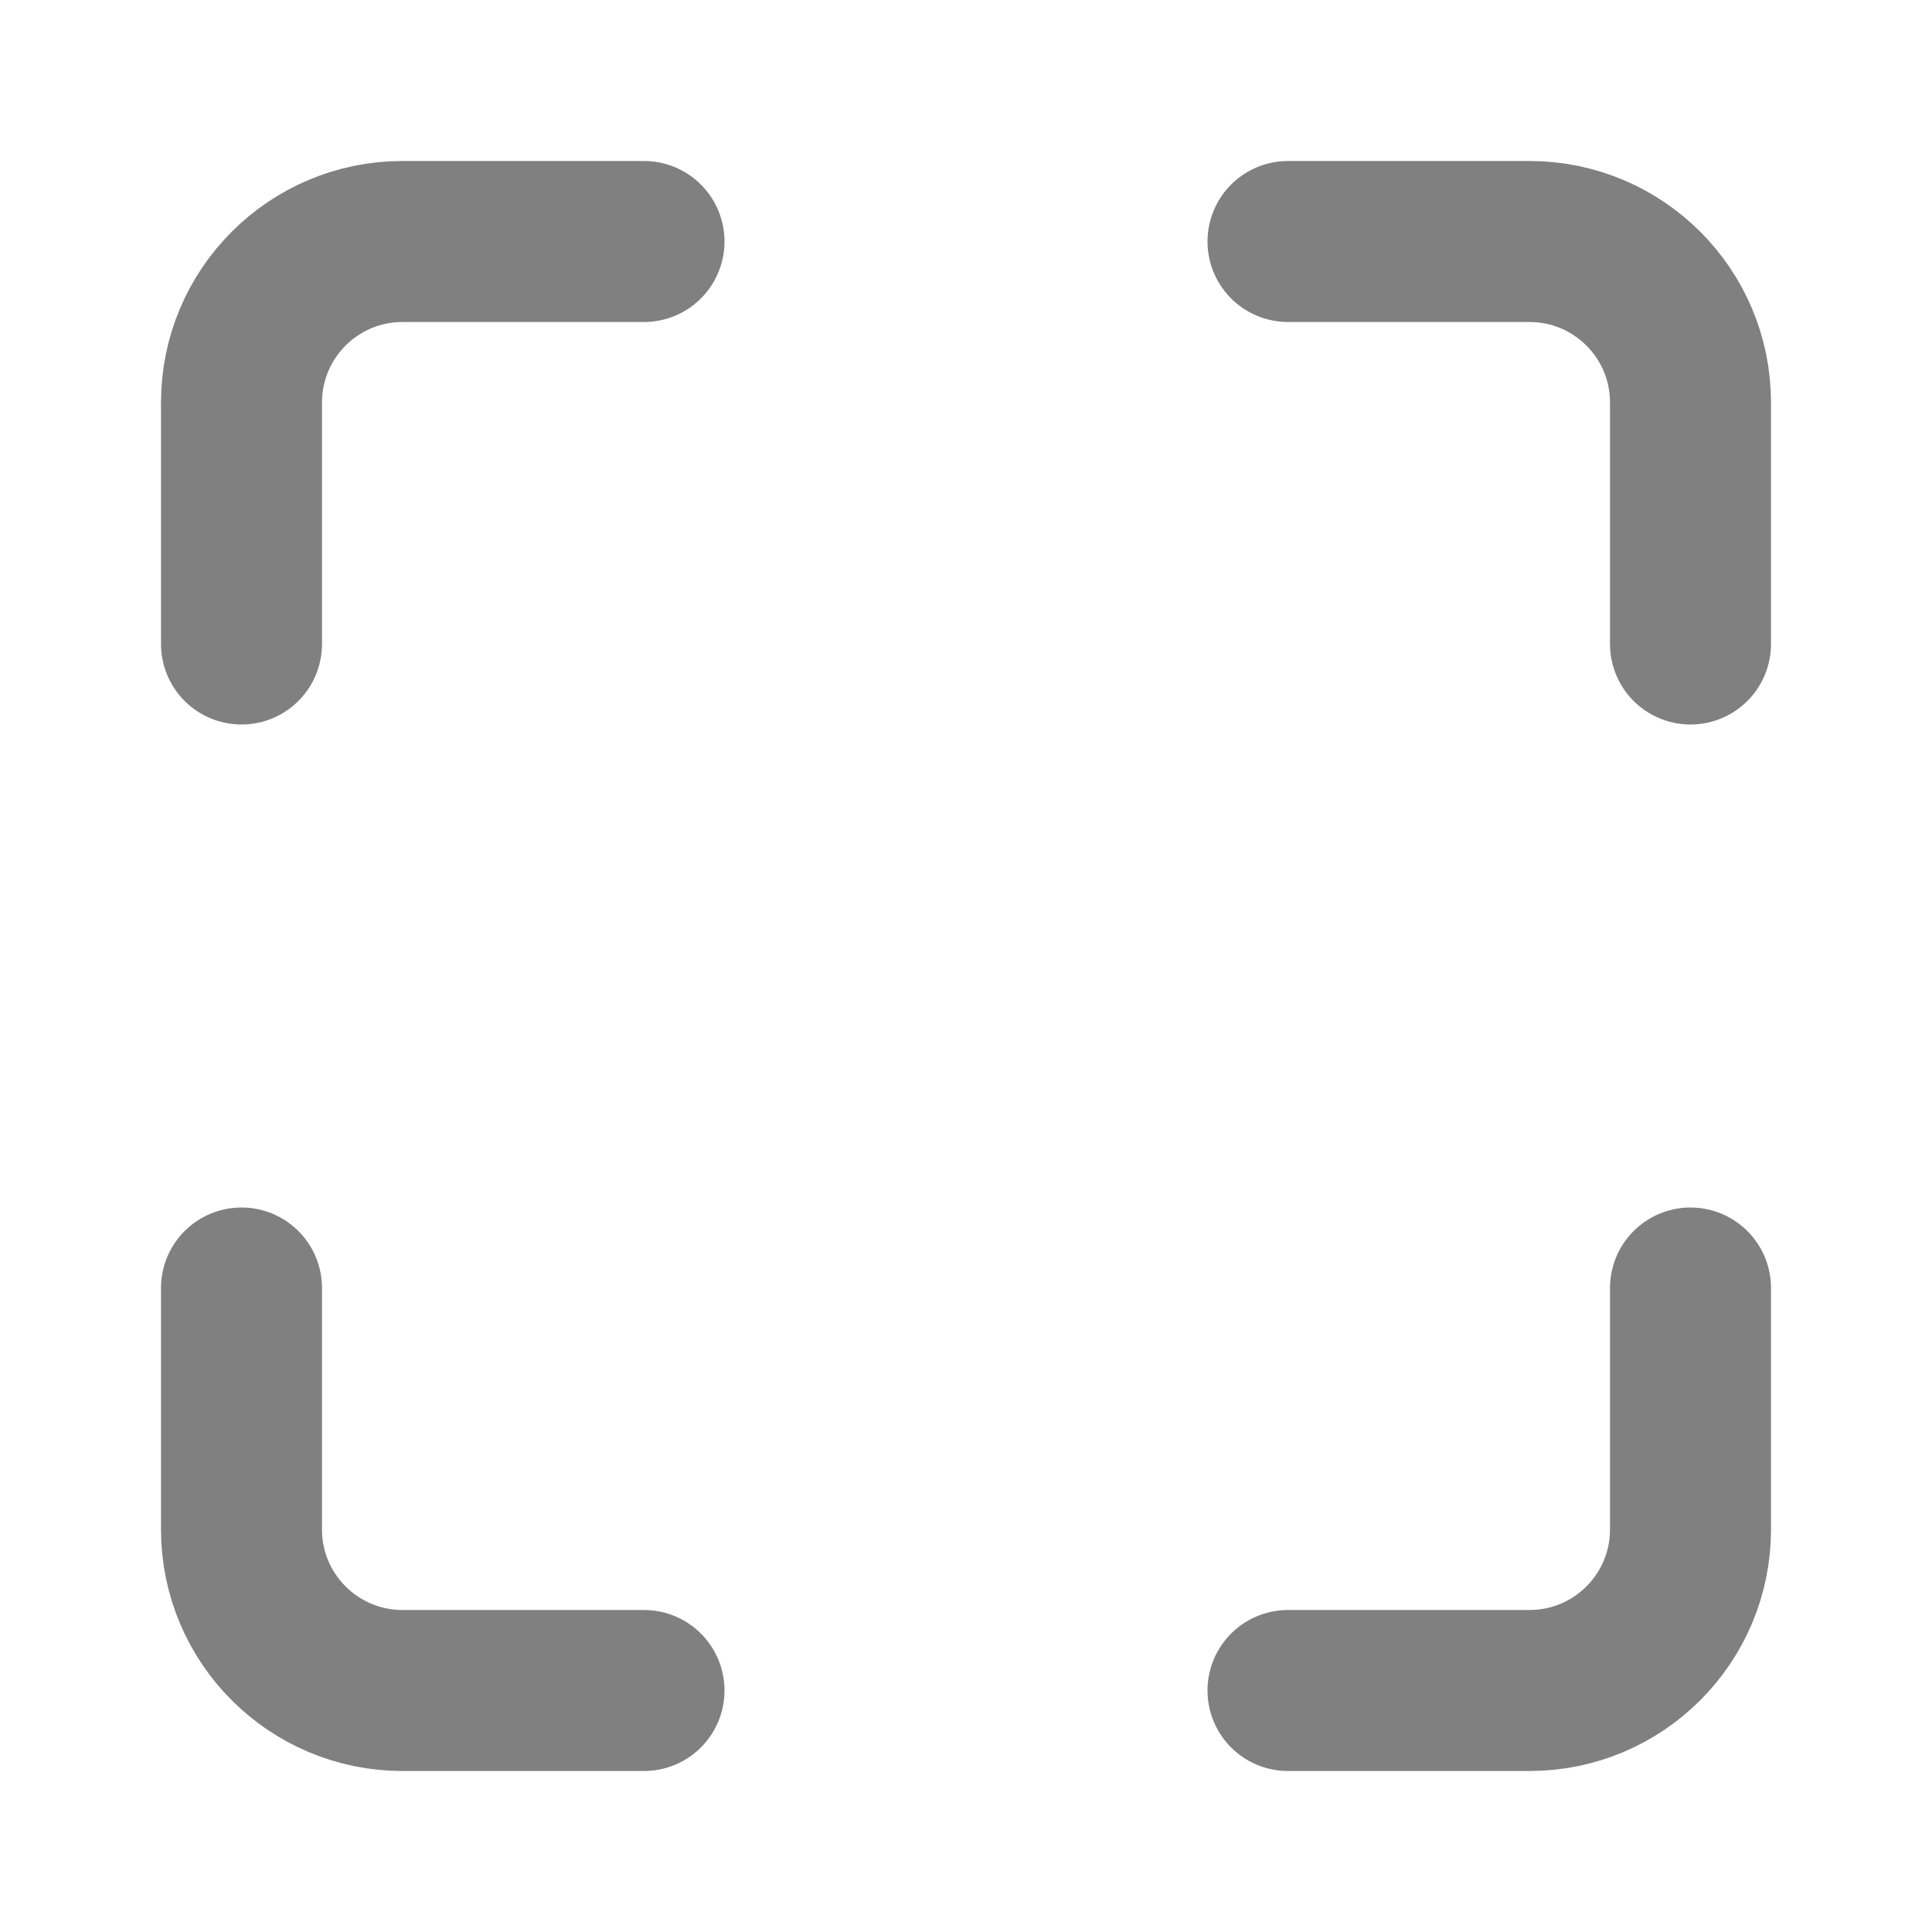
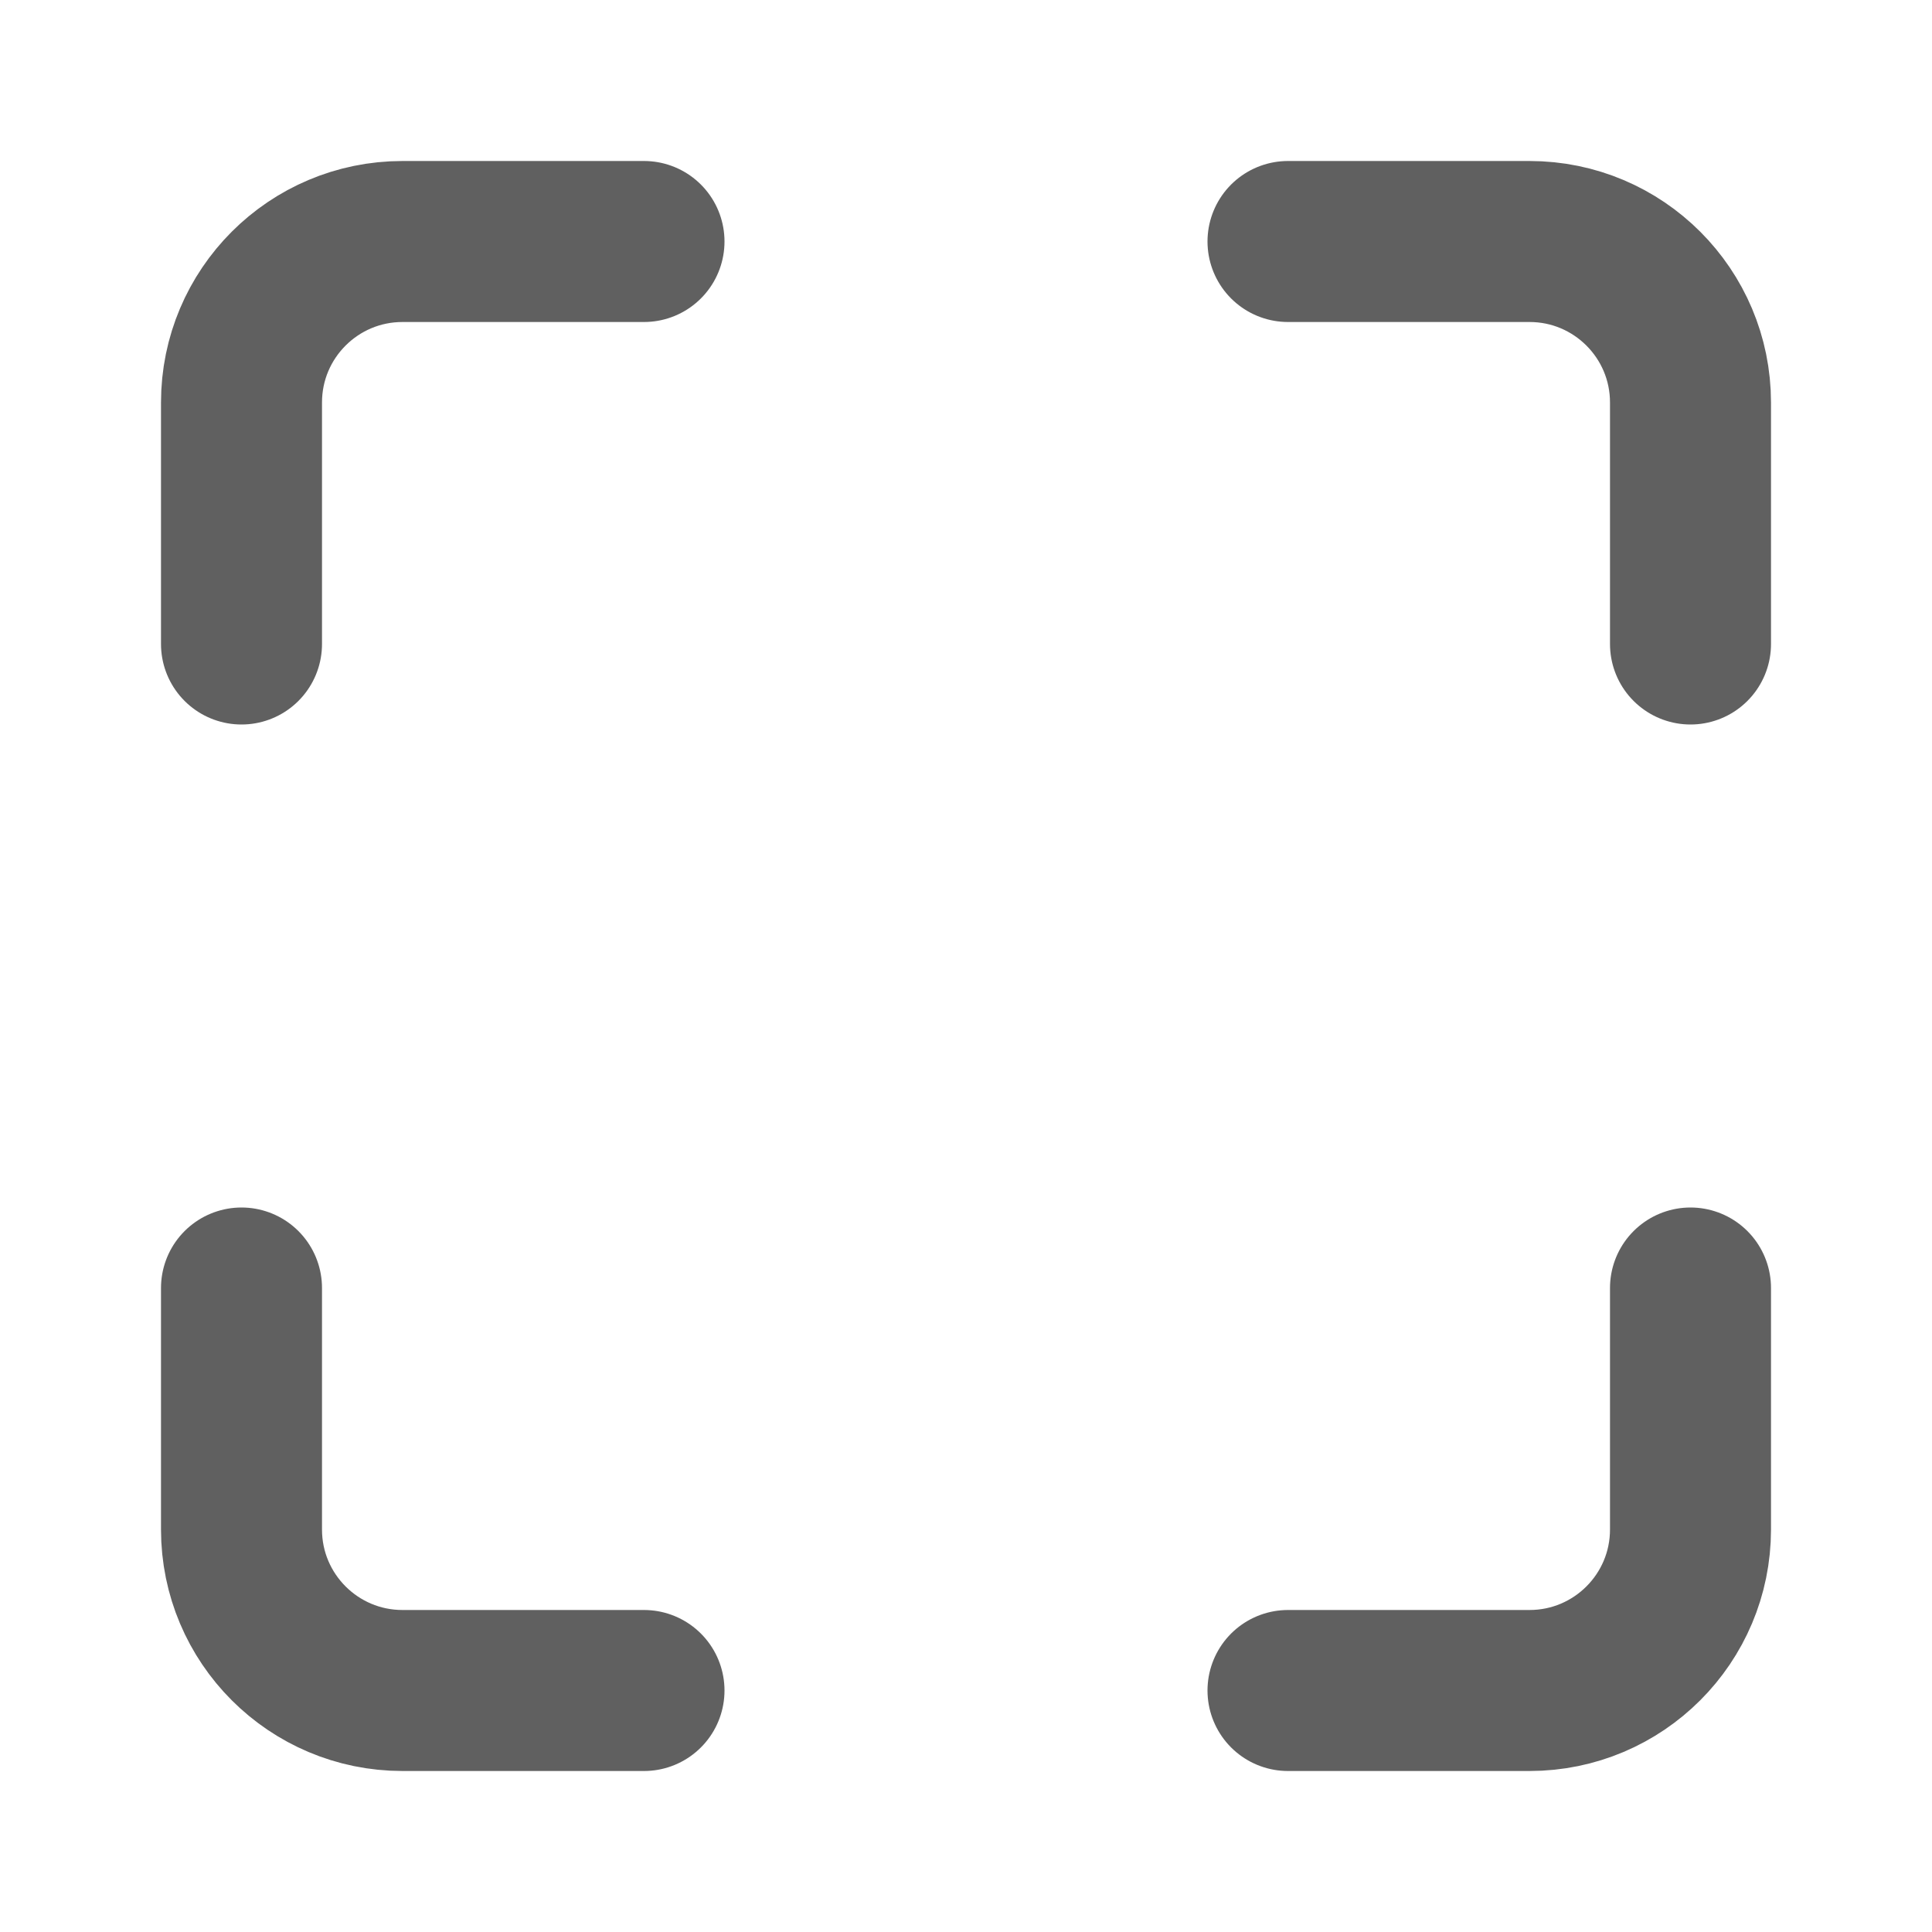
- <svg xmlns="http://www.w3.org/2000/svg" width="24" height="24" viewBox="0 0 24 24" fill="none" stroke="currentColor" stroke-width="2" stroke-linecap="round" stroke-linejoin="round" class="feather feather-maximize" version="1.1" id="svg4998">
-   <defs id="defs5002" />
-   <path d="M8 3H5a2 2 0 0 0-2 2v3m18 0V5a2 2 0 0 0-2-2h-3m0 18h3a2 2 0 0 0 2-2v-3M3 16v3a2 2 0 0 0 2 2h3" id="path4996" style="stroke:#808080" />
+ <svg xmlns="http://www.w3.org/2000/svg" width="20" height="20" viewBox="0 0 24 24" fill="none" stroke="#606060" stroke-width="2" stroke-linecap="round" stroke-linejoin="round" class="feather feather-maximize">
+   <path d="M8 3H5a2 2 0 0 0-2 2v3m18 0V5a2 2 0 0 0-2-2h-3m0 18h3a2 2 0 0 0 2-2v-3M3 16v3a2 2 0 0 0 2 2h3" />
</svg>
